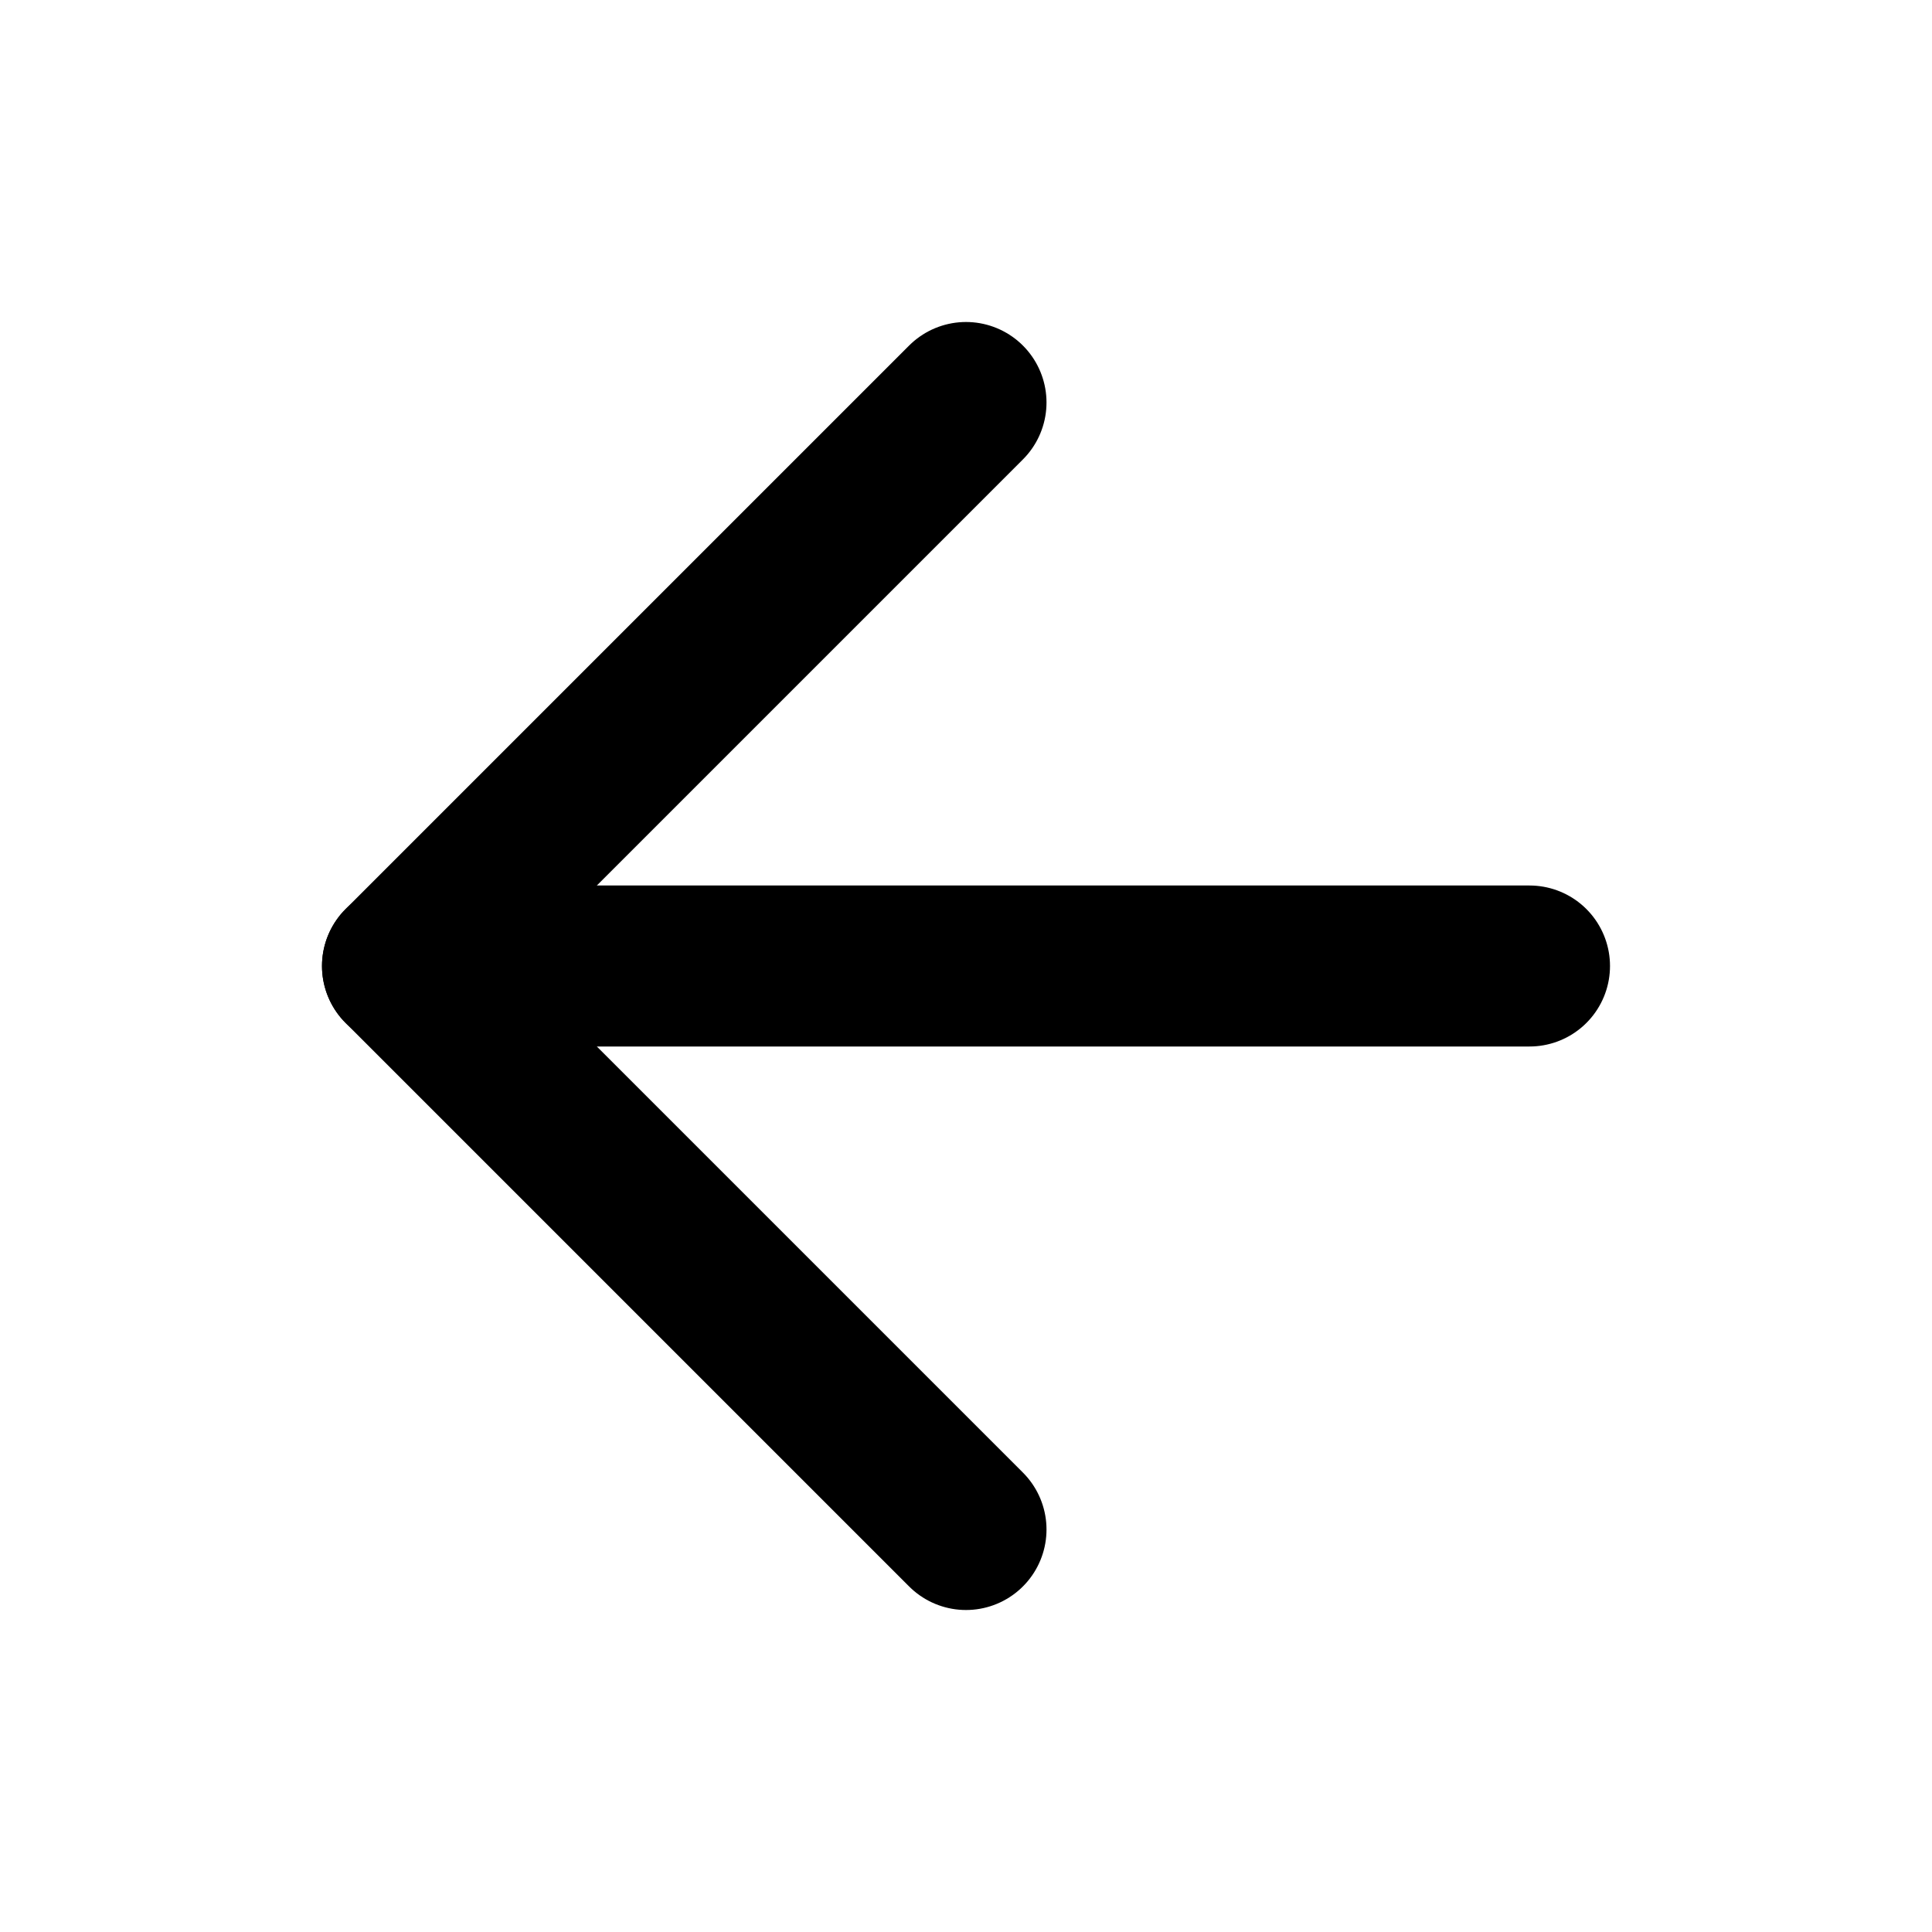
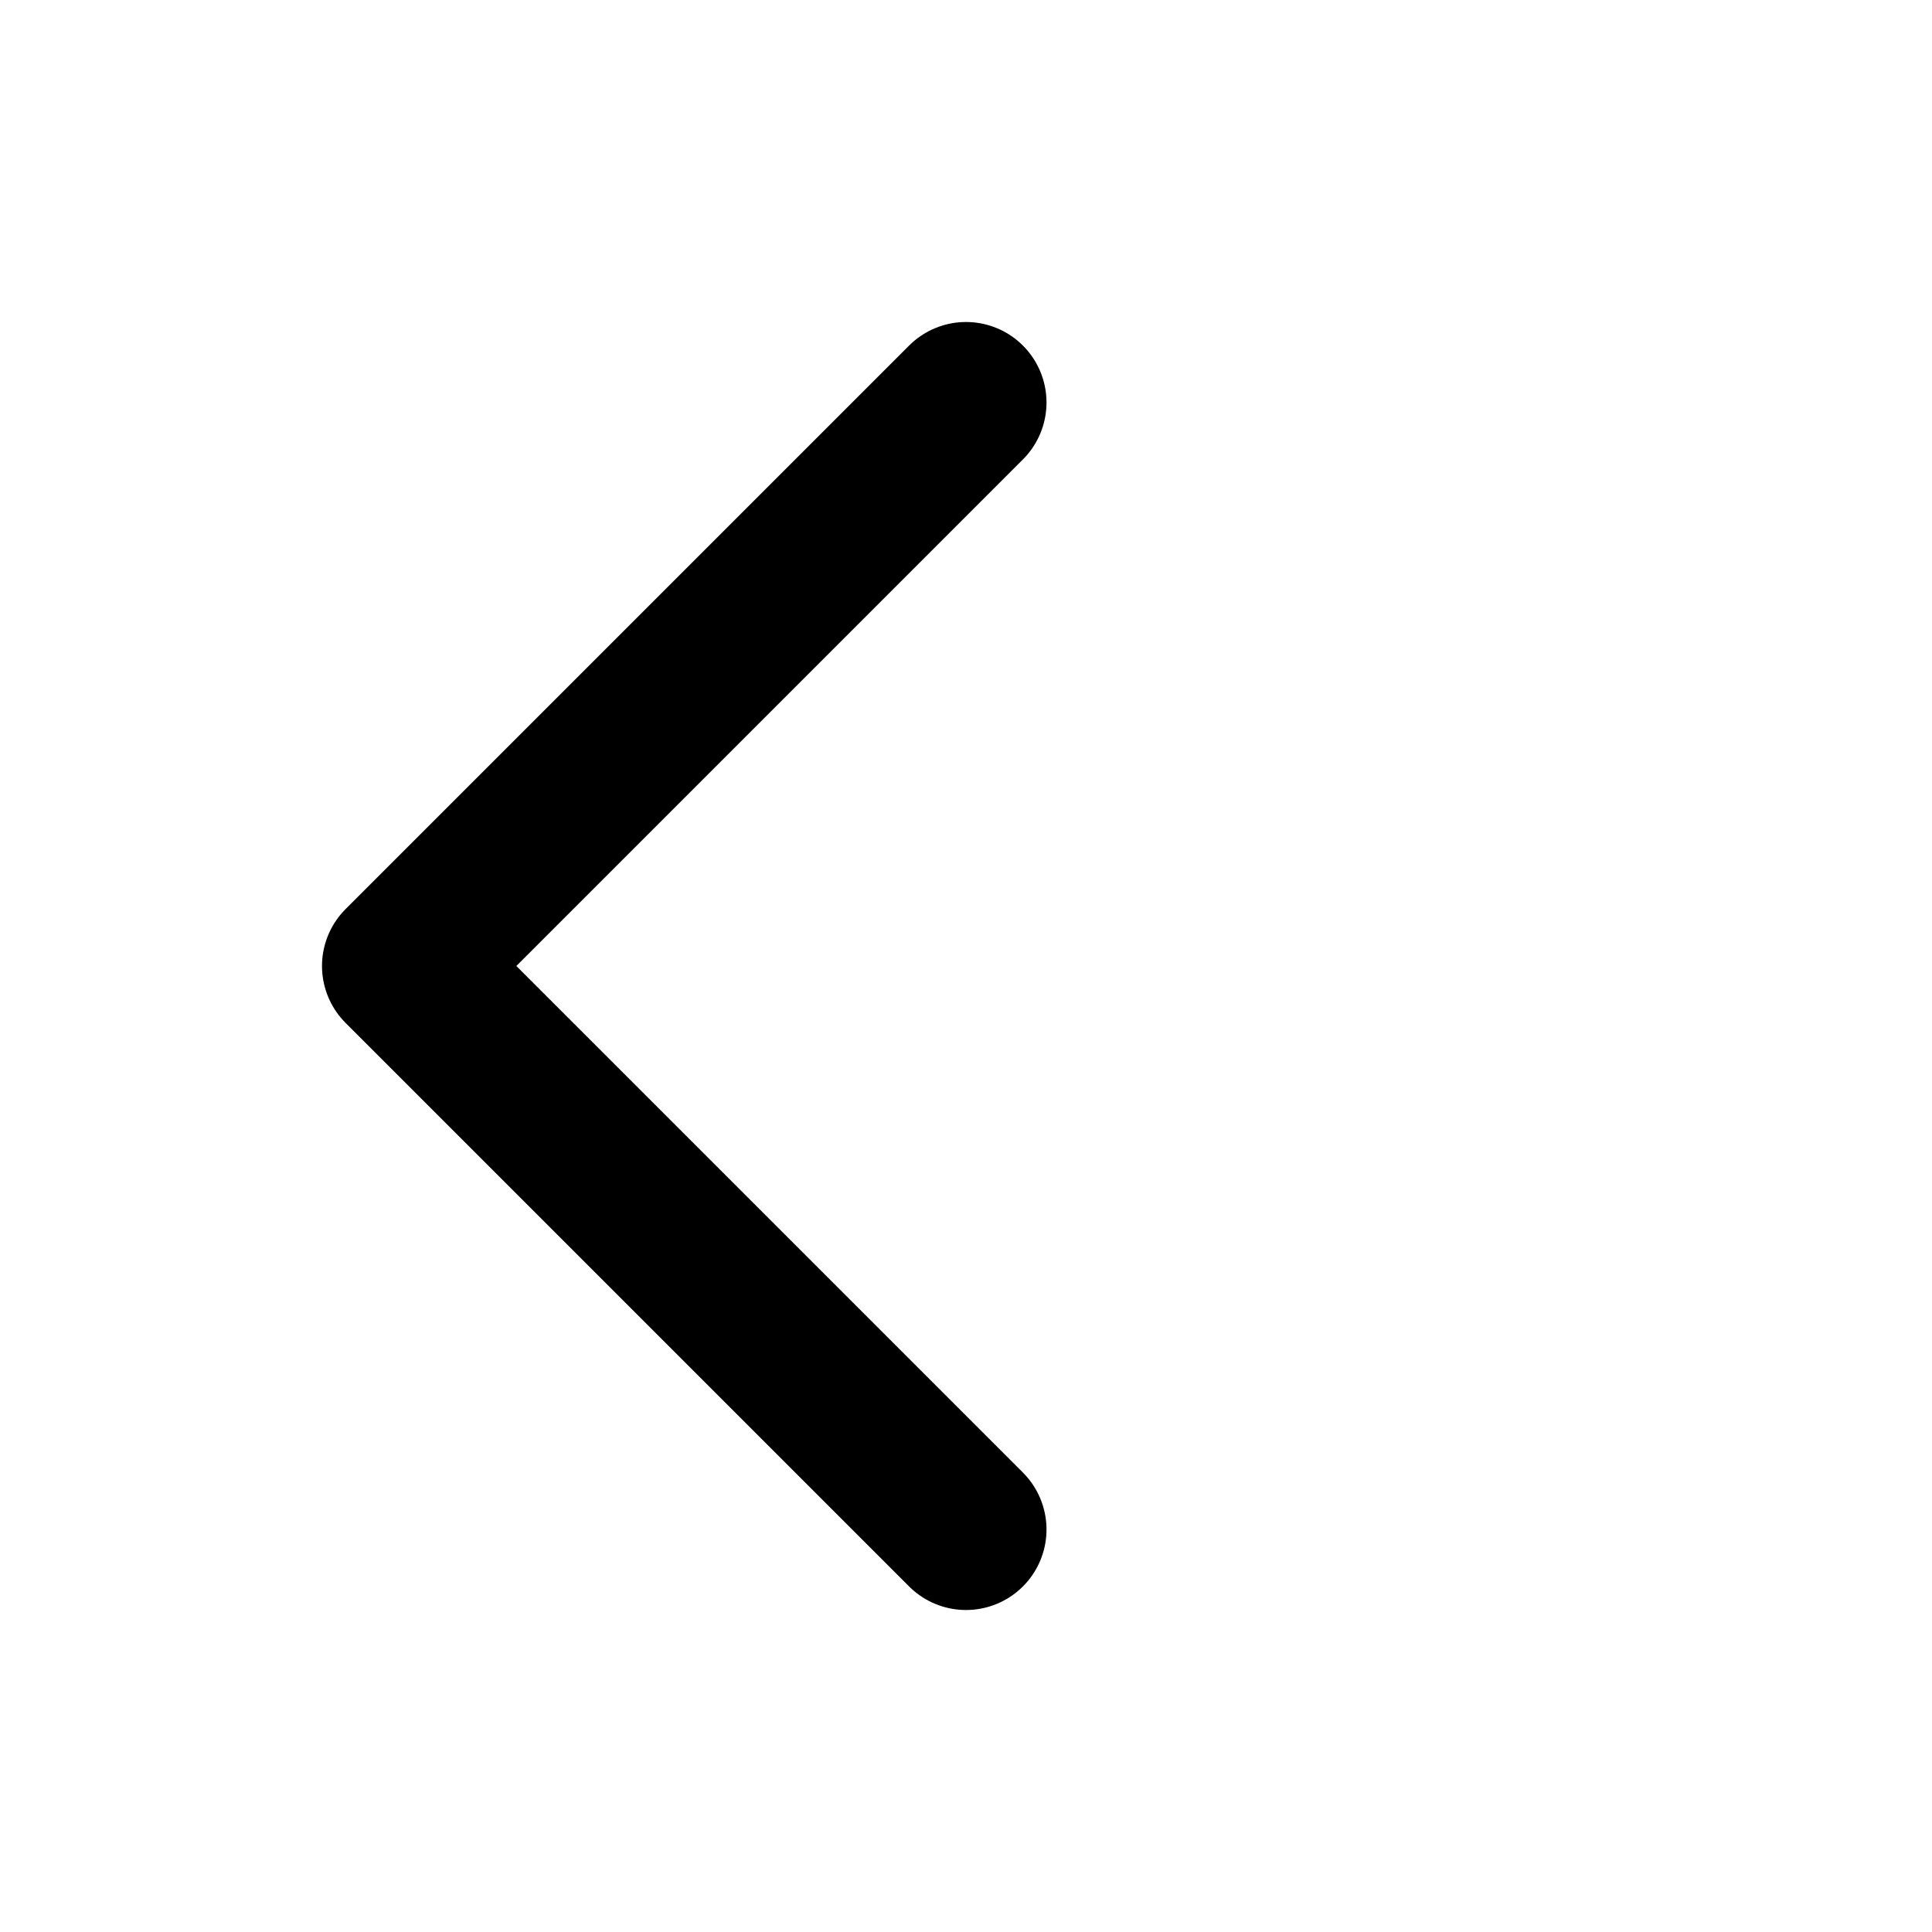
<svg xmlns="http://www.w3.org/2000/svg" width="24" height="24" viewBox="0 0 24 24" fill="none" stroke="currentColor" stroke-width="2" stroke-linecap="round" stroke-linejoin="round" class="feather feather-arrow-left">
-   <line x1="19" y1="12" x2="5" y2="12" />
  <polyline points="12 19 5 12 12 5" />
</svg>
